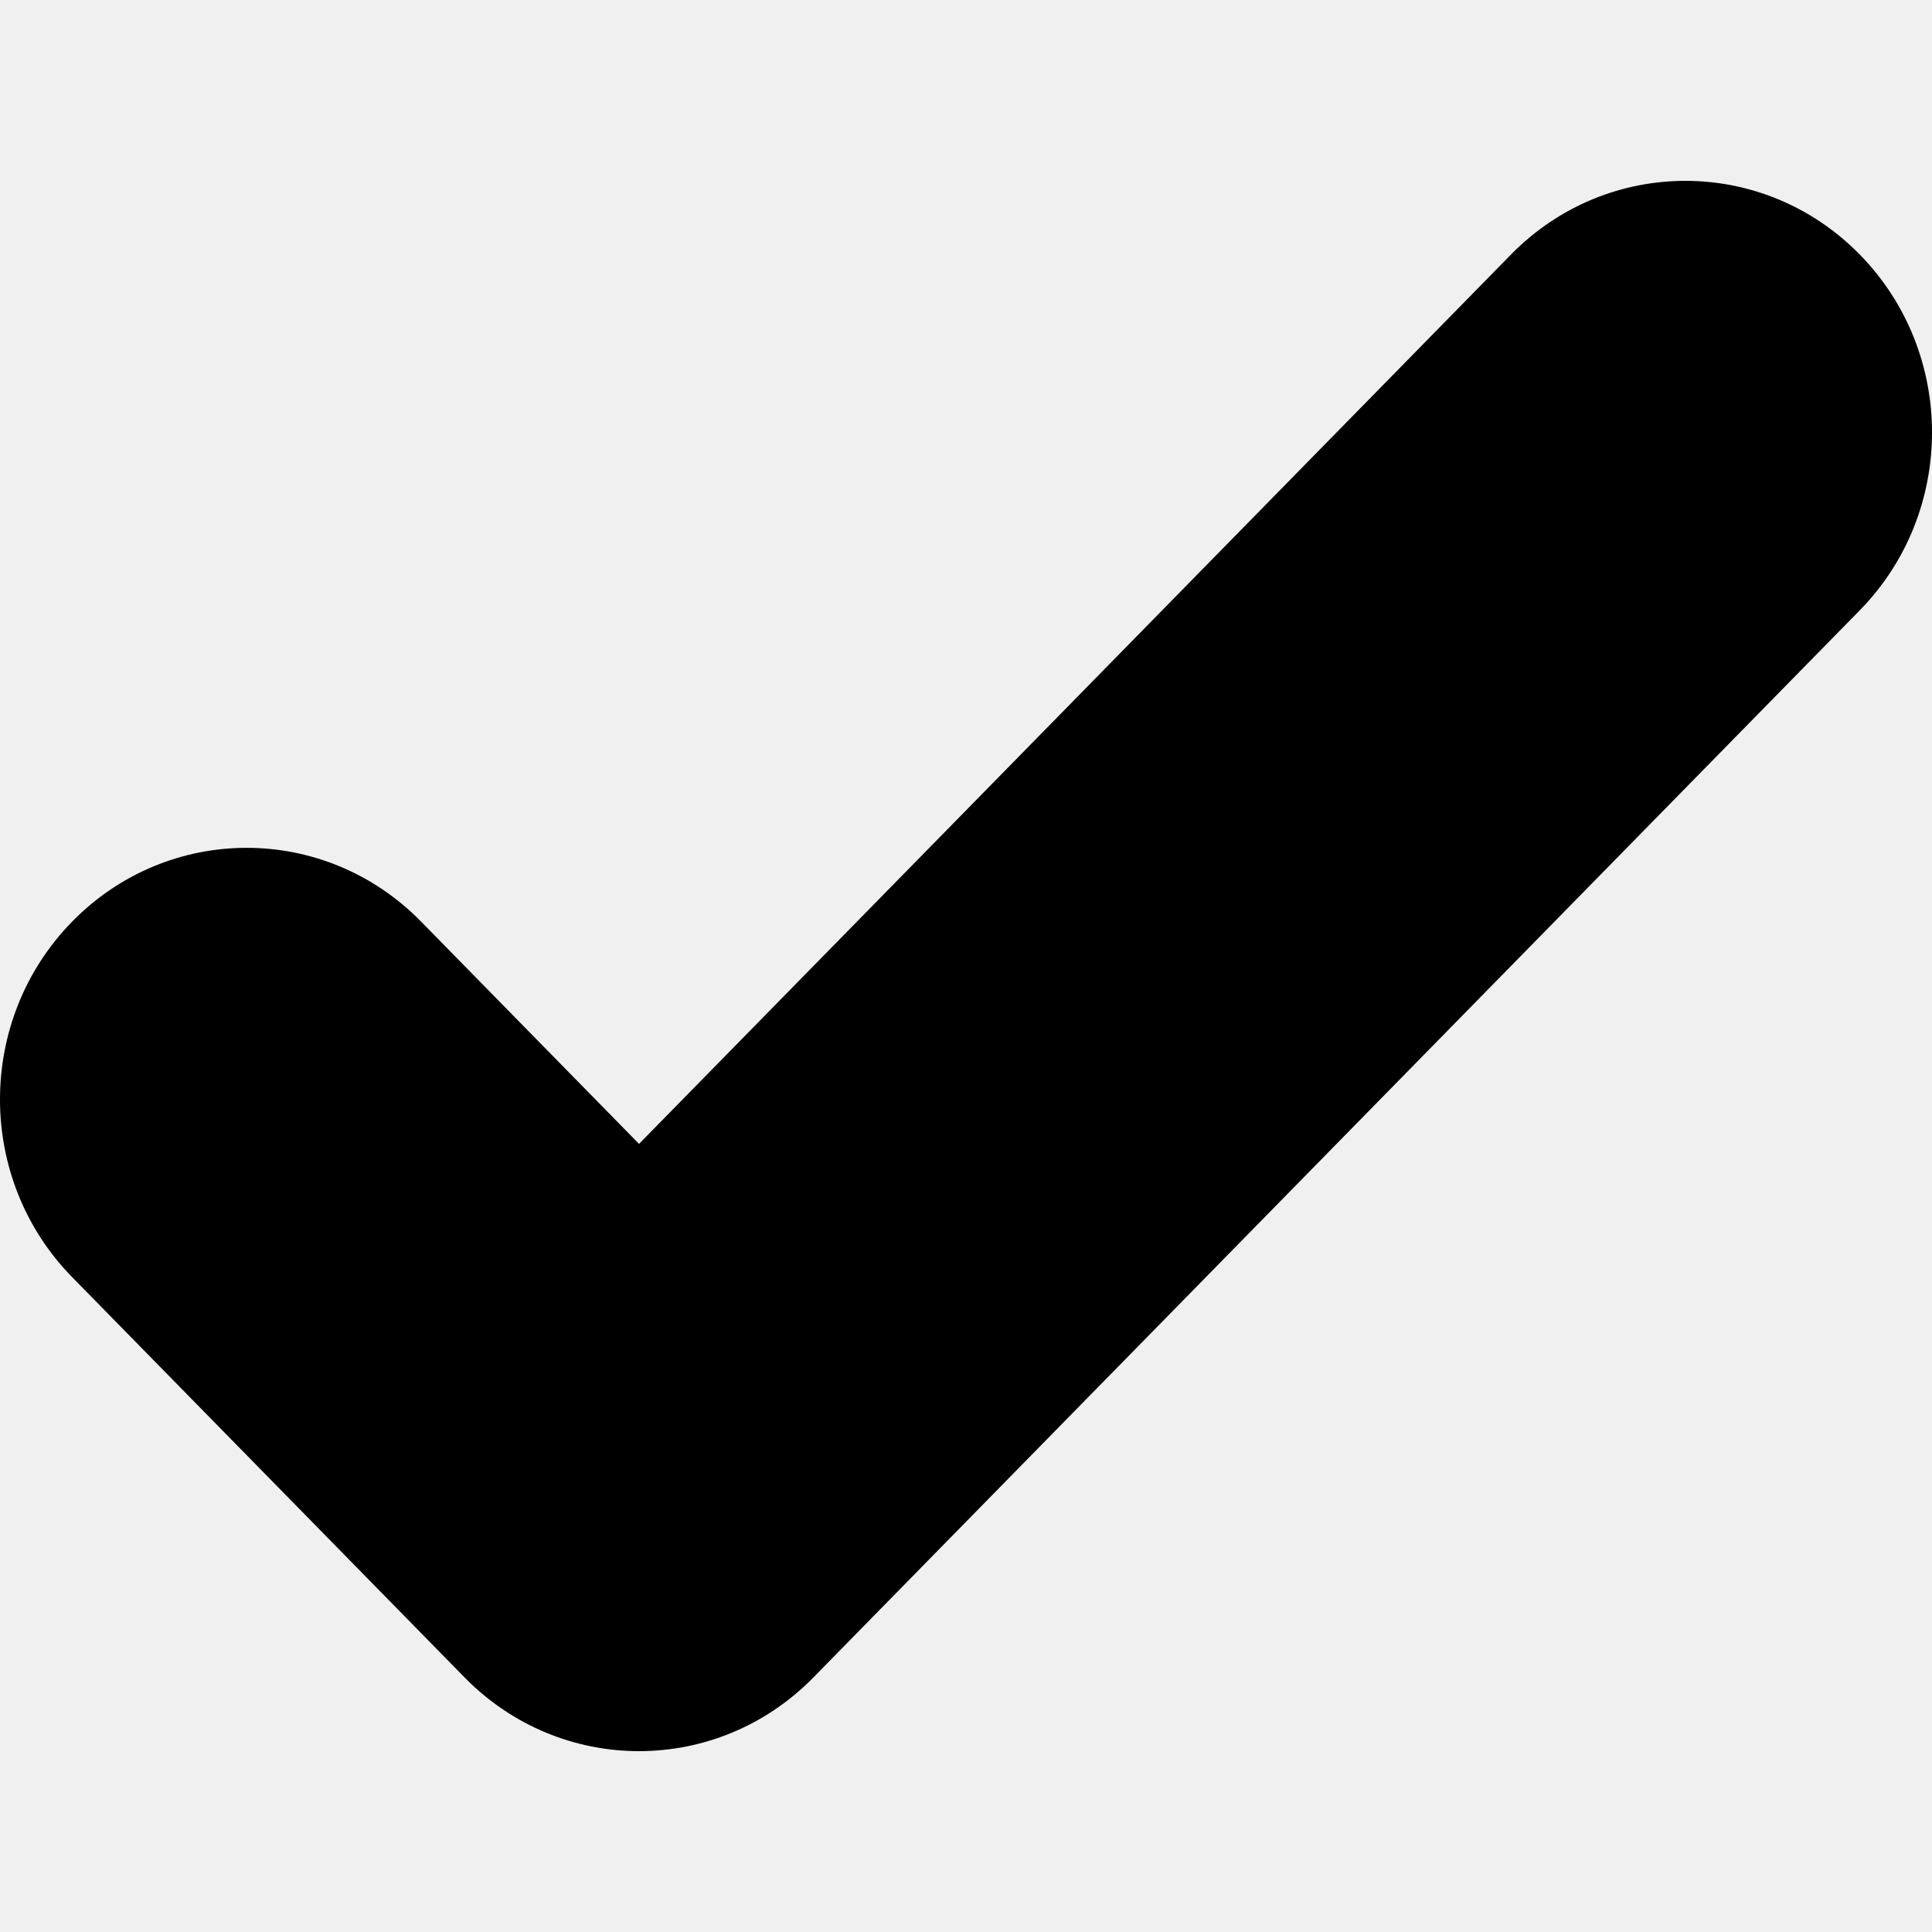
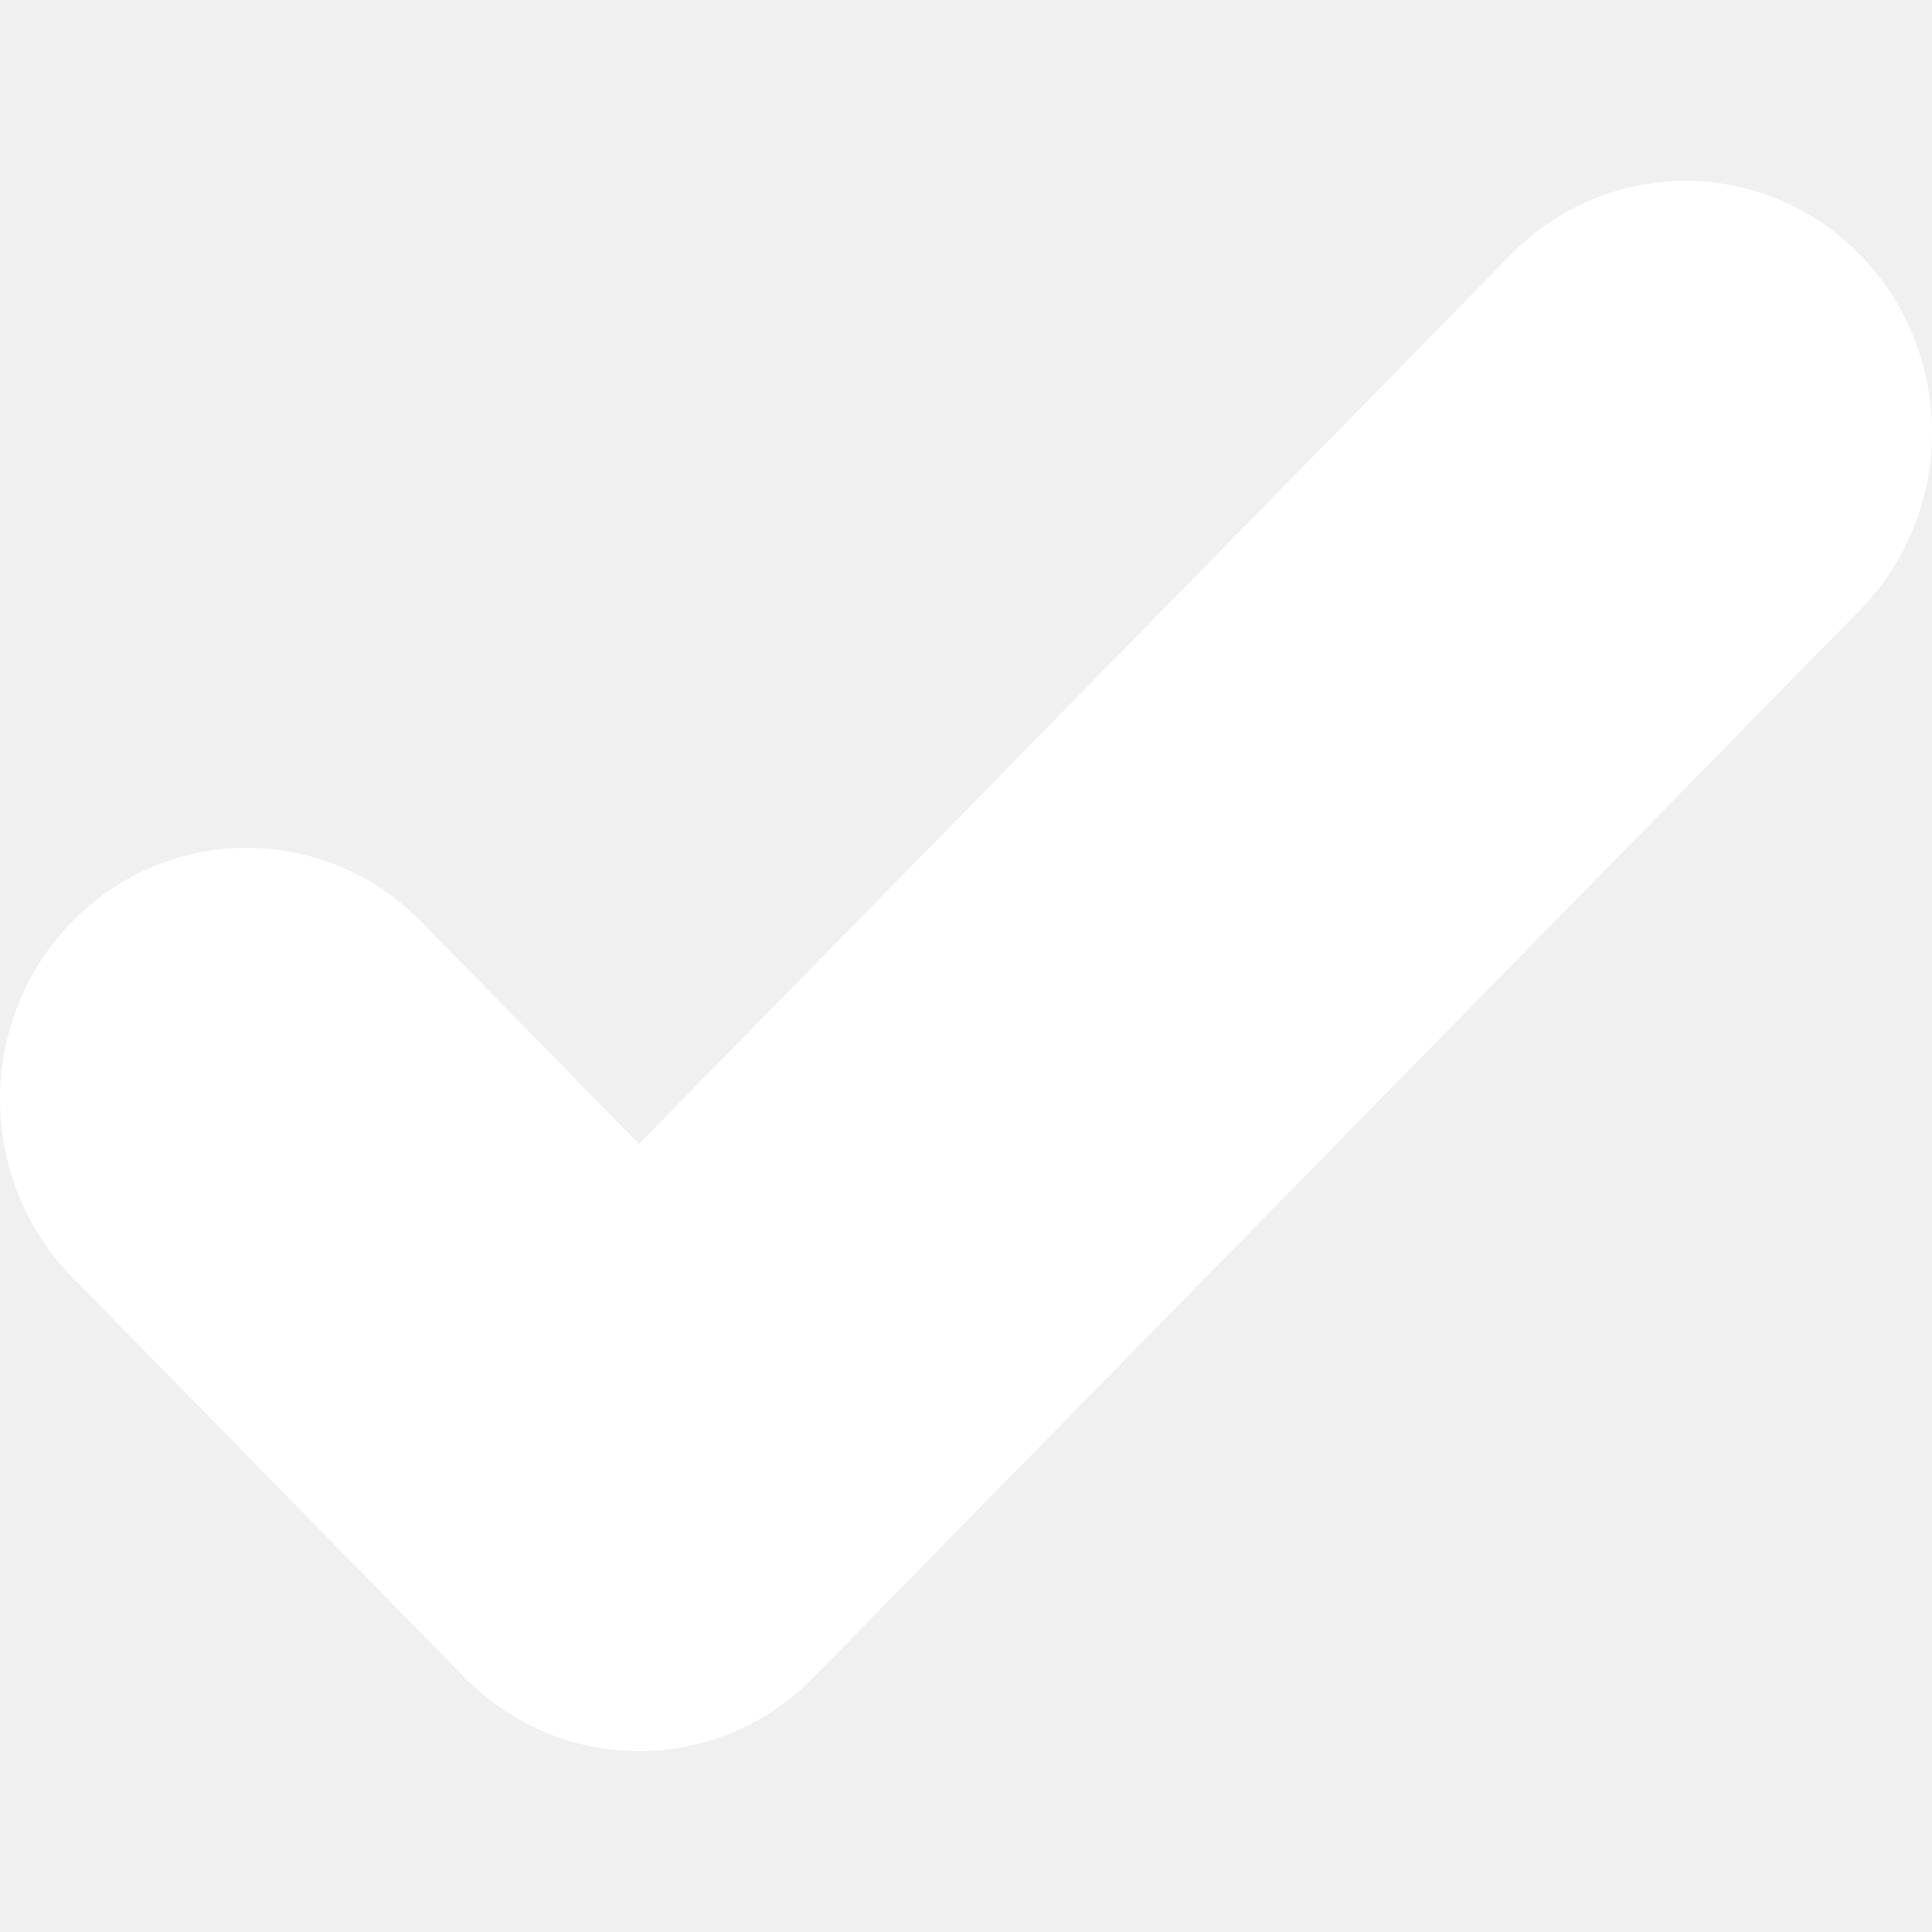
<svg xmlns="http://www.w3.org/2000/svg" version="1.1" id="Capa_1" x="0px" y="0px" width="611.99px" height="611.99px" viewBox="0 0 611.99 611.99" style="enable-background:new 0 0 611.99 611.99;" xml:space="preserve">
  <g>
    <g id="_x39__34_">
      <g>
-         <path d="M589.105,80.63c-30.513-31.125-79.965-31.125-110.478,0L202.422,362.344l-69.061-70.438     c-30.513-31.125-79.965-31.125-110.478,0c-30.513,31.125-30.513,81.572,0,112.678l124.29,126.776     c30.513,31.125,79.965,31.125,110.478,0l331.453-338.033C619.619,162.202,619.619,111.755,589.105,80.63z" />
+         <path style="fill:white" d="M589.105,80.63c-30.513-31.125-79.965-31.125-110.478,0L202.422,362.344l-69.061-70.438     c-30.513-31.125-79.965-31.125-110.478,0c-30.513,31.125-30.513,81.572,0,112.678l124.29,126.776     c30.513,31.125,79.965,31.125,110.478,0l331.453-338.033C619.619,162.202,619.619,111.755,589.105,80.63z" />
      </g>
    </g>
  </g>
  <g>
</g>
  <g>
</g>
  <g>
</g>
  <g>
</g>
  <g>
</g>
  <g>
</g>
  <g>
</g>
  <g>
</g>
  <g>
</g>
  <g>
</g>
  <g>
</g>
  <g>
</g>
  <g>
</g>
  <g>
</g>
  <g>
</g>
</svg>
